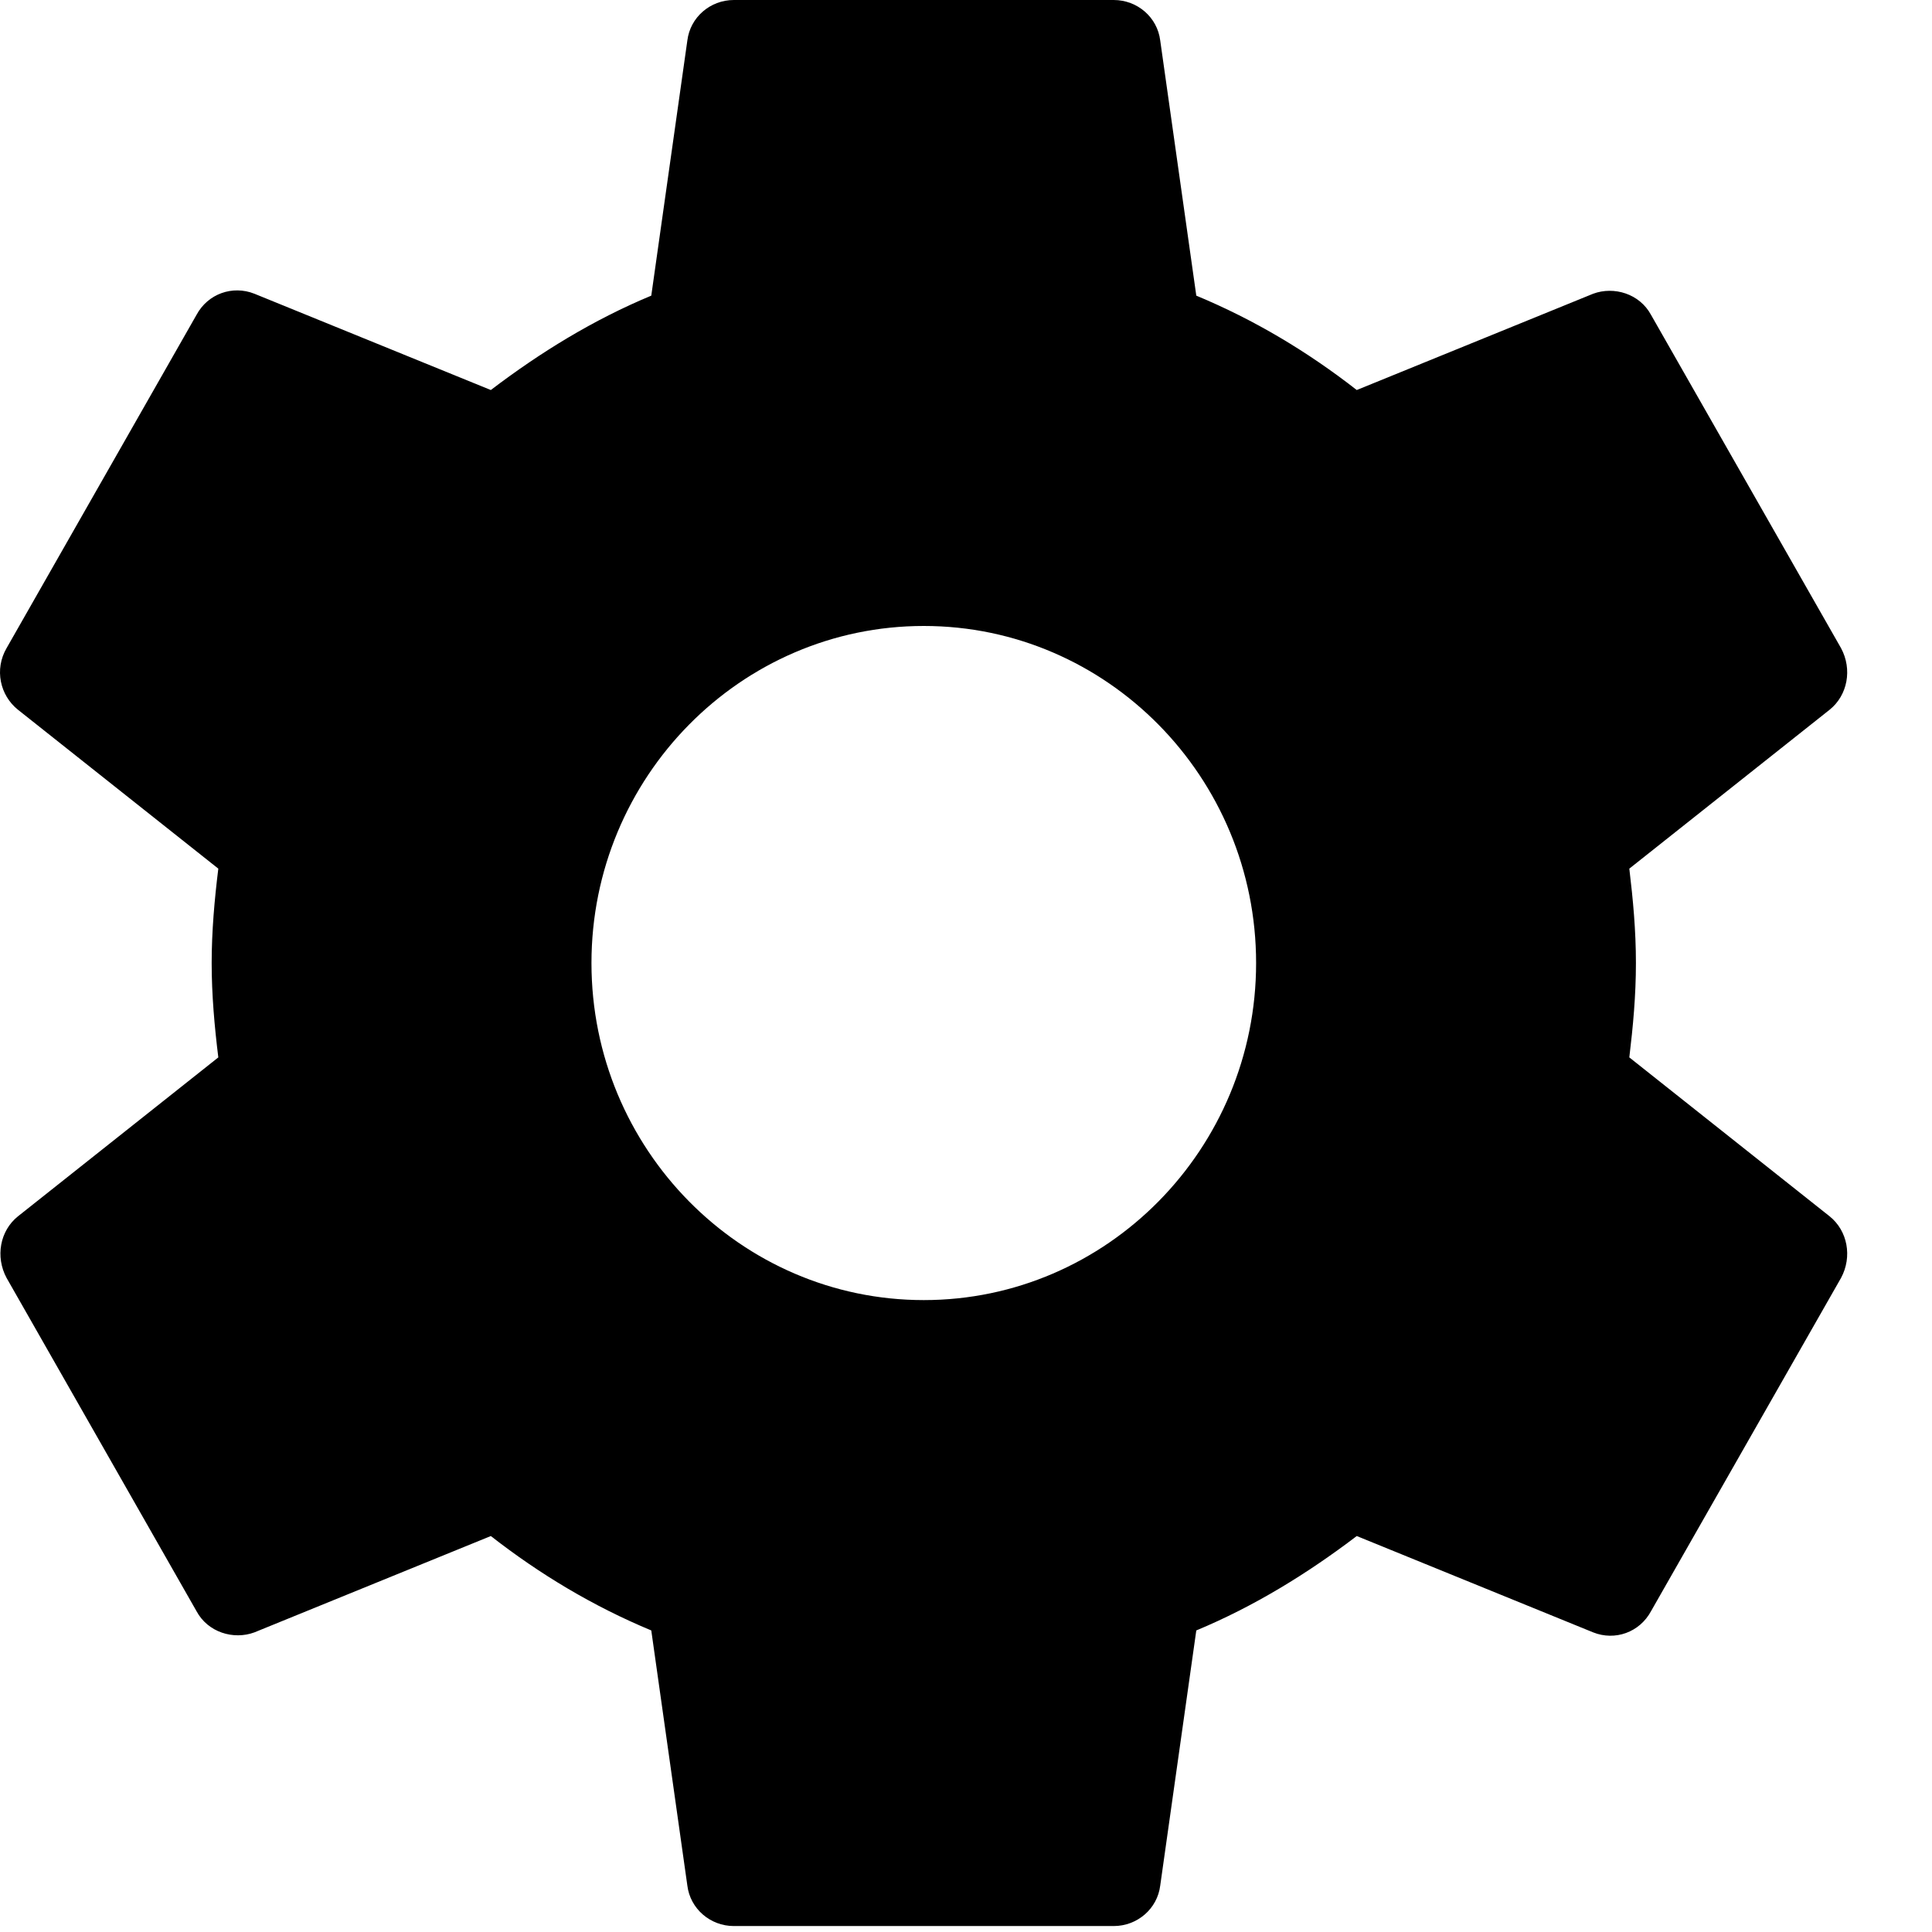
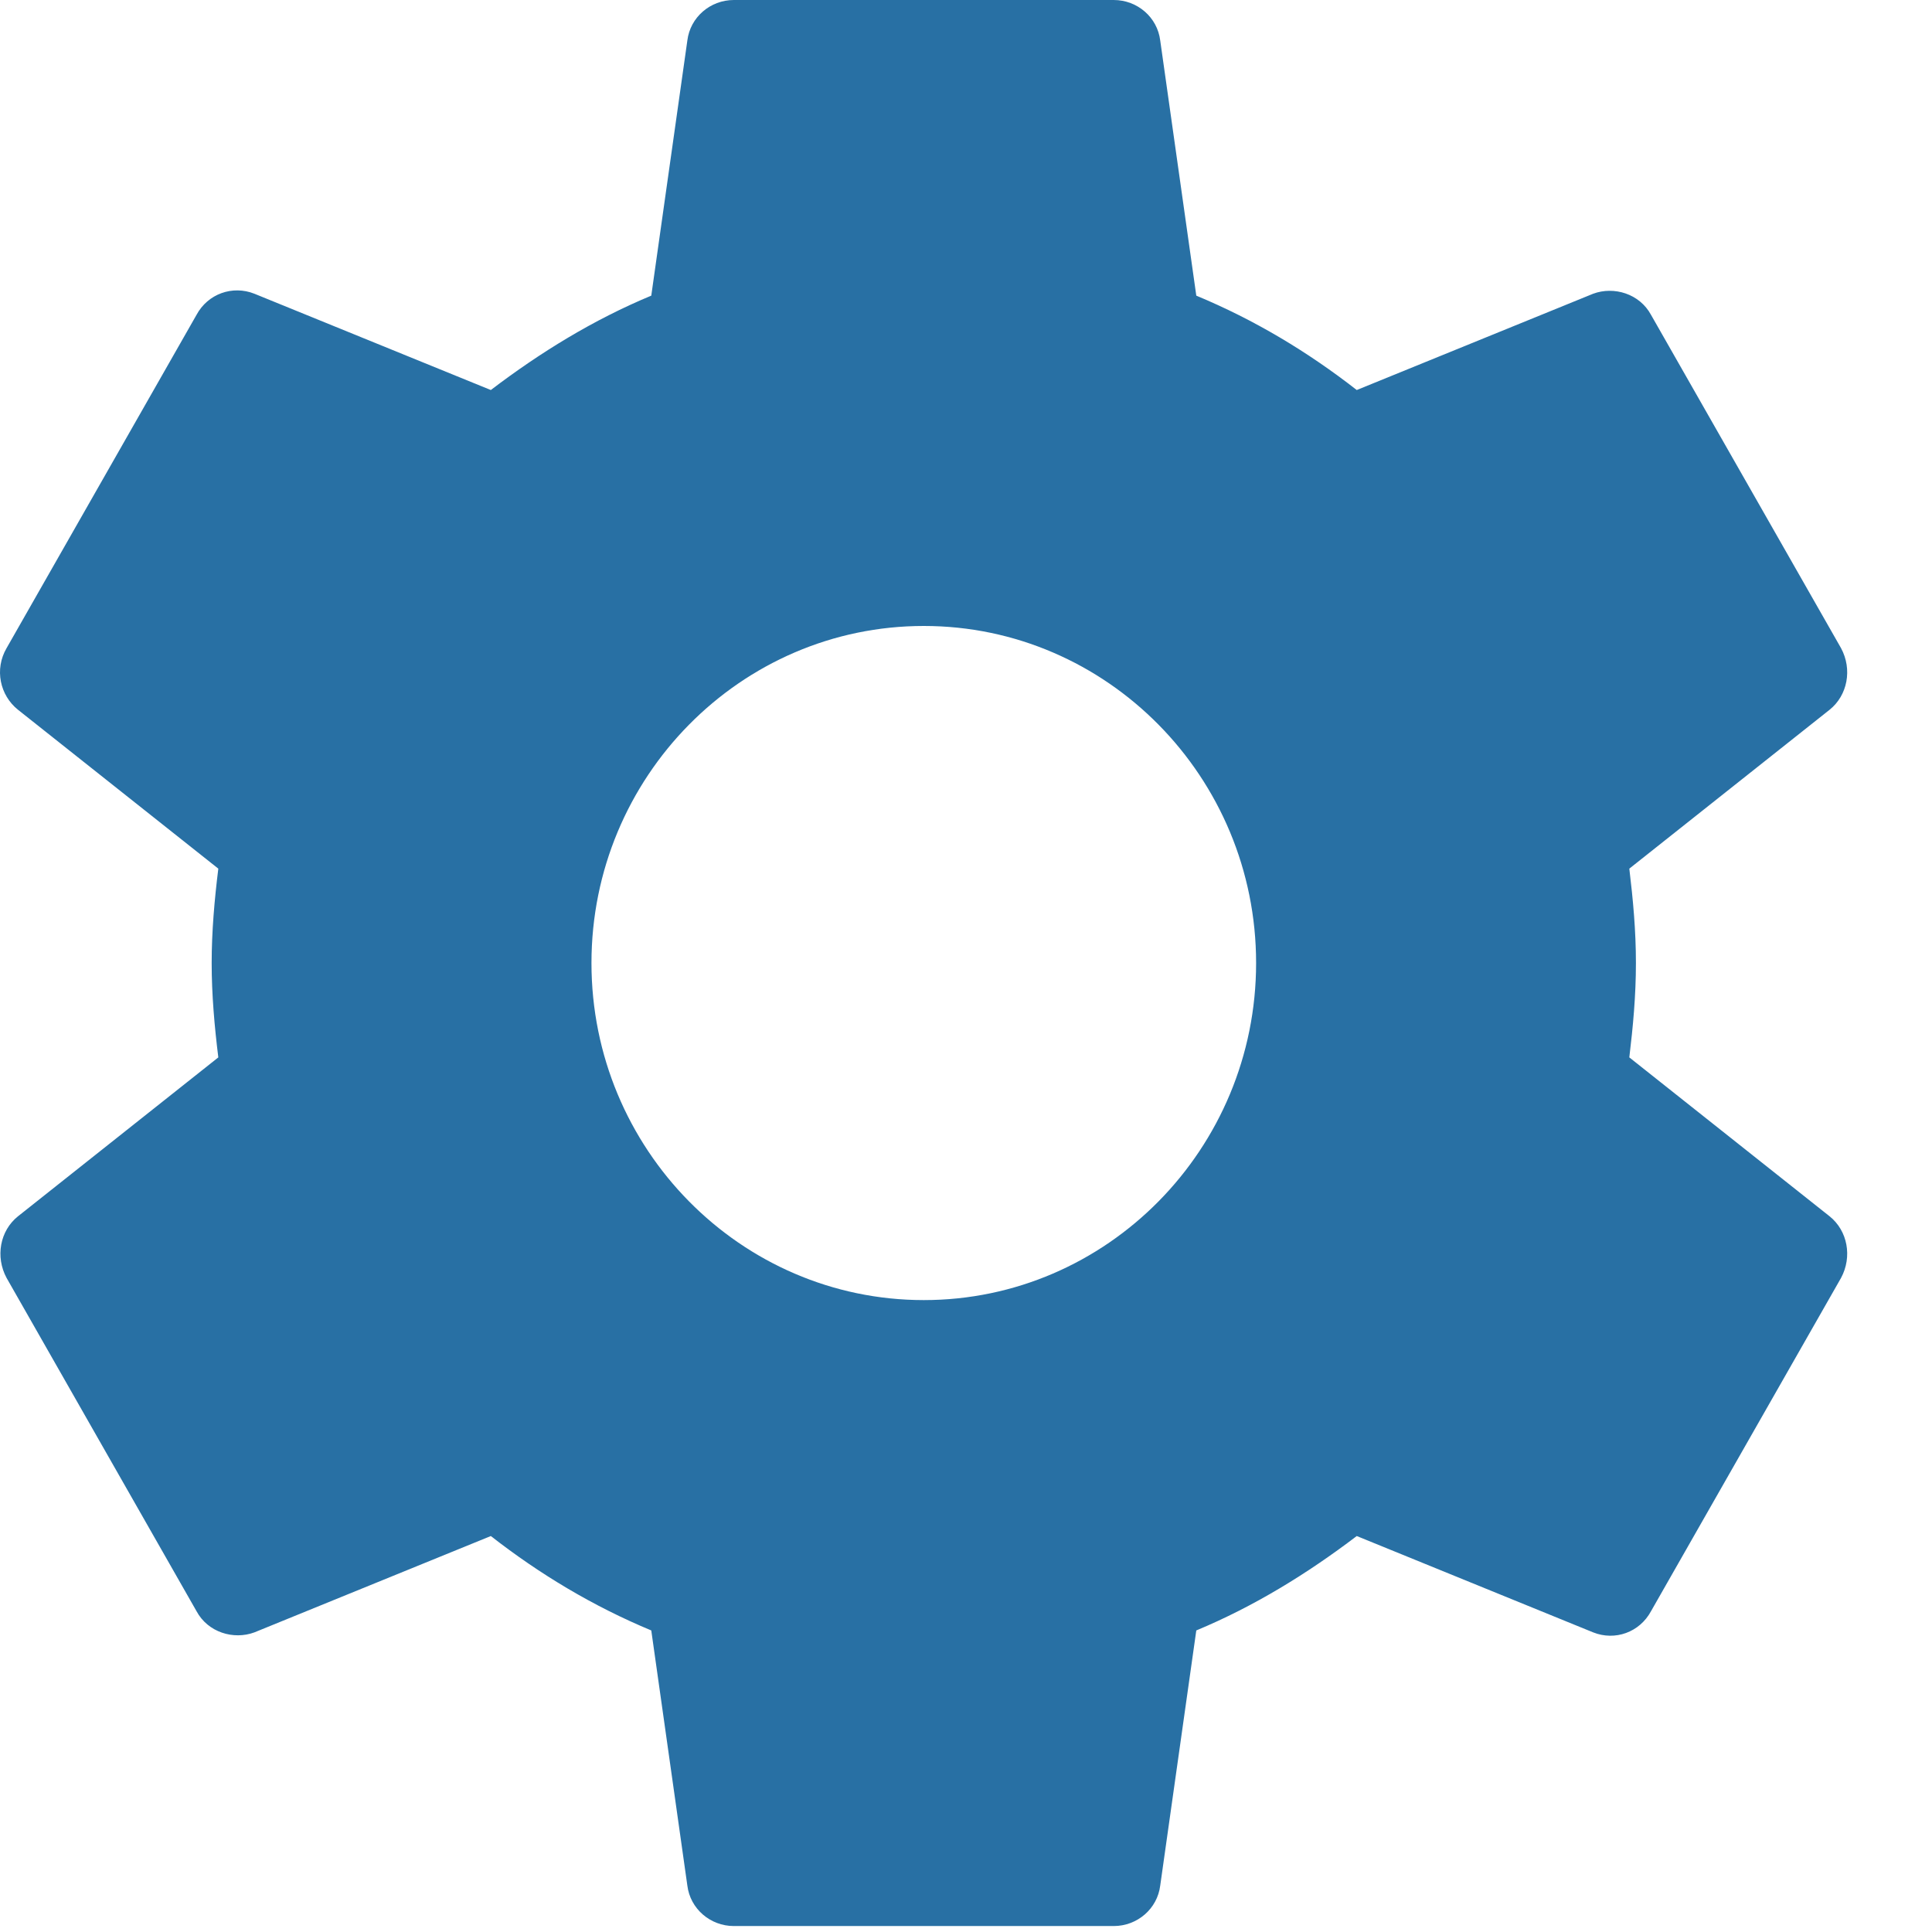
<svg xmlns="http://www.w3.org/2000/svg" version="1.1" viewBox="0 0 120 120">
  <g fill-rule="evenodd" fill="none">
-     <g fill="#000">
+     <g fill="#2870a4">
      <path d="m101.2 65.677c0.23-1.914 0.41-3.828 0.41-5.862 0-2.033-0.18-3.947-0.41-5.862l12.44-9.869c1.12-0.897 1.42-2.512 0.71-3.828l-11.8-20.696c-0.71-1.316-2.3-1.795-3.595-1.316l-14.685 5.981c-3.066-2.392-6.369-4.366-9.966-5.862l-2.241-15.851c-0.177-1.435-1.416-2.512-2.89-2.512l-23.59-7.1054e-15c-1.474 0-2.713 1.077-2.89 2.512l-2.241 15.851c-3.597 1.496-6.9 3.529-9.966 5.862l-14.685-5.981c-1.356-0.539-2.89 0-3.597 1.316l-11.795 20.696c-0.767 1.316-0.413 2.931 0.708 3.828l12.443 9.869c-0.236 1.915-0.413 3.888-0.413 5.862s0.177 3.948 0.413 5.862l-12.443 9.87c-1.121 0.897-1.416 2.512-0.708 3.828l11.795 20.695c0.707 1.32 2.3 1.8 3.597 1.32l14.685-5.984c3.066 2.392 6.369 4.366 9.966 5.864l2.241 15.85c0.177 1.43 1.416 2.51 2.89 2.51h23.59c1.474 0 2.713-1.08 2.89-2.51l2.241-15.85c3.597-1.498 6.9-3.532 9.966-5.864l14.685 5.984c1.355 0.54 2.885 0 3.595-1.32l11.8-20.695c0.71-1.316 0.41-2.931-0.71-3.828l-12.44-9.87zm-43.822 15.074c-11.382 0-20.641-9.391-20.641-20.936 0-11.544 9.259-20.935 20.641-20.935s20.641 9.391 20.641 20.935c0 11.545-9.259 20.936-20.641 20.936z" />
    </g>
  </g>
</svg>
